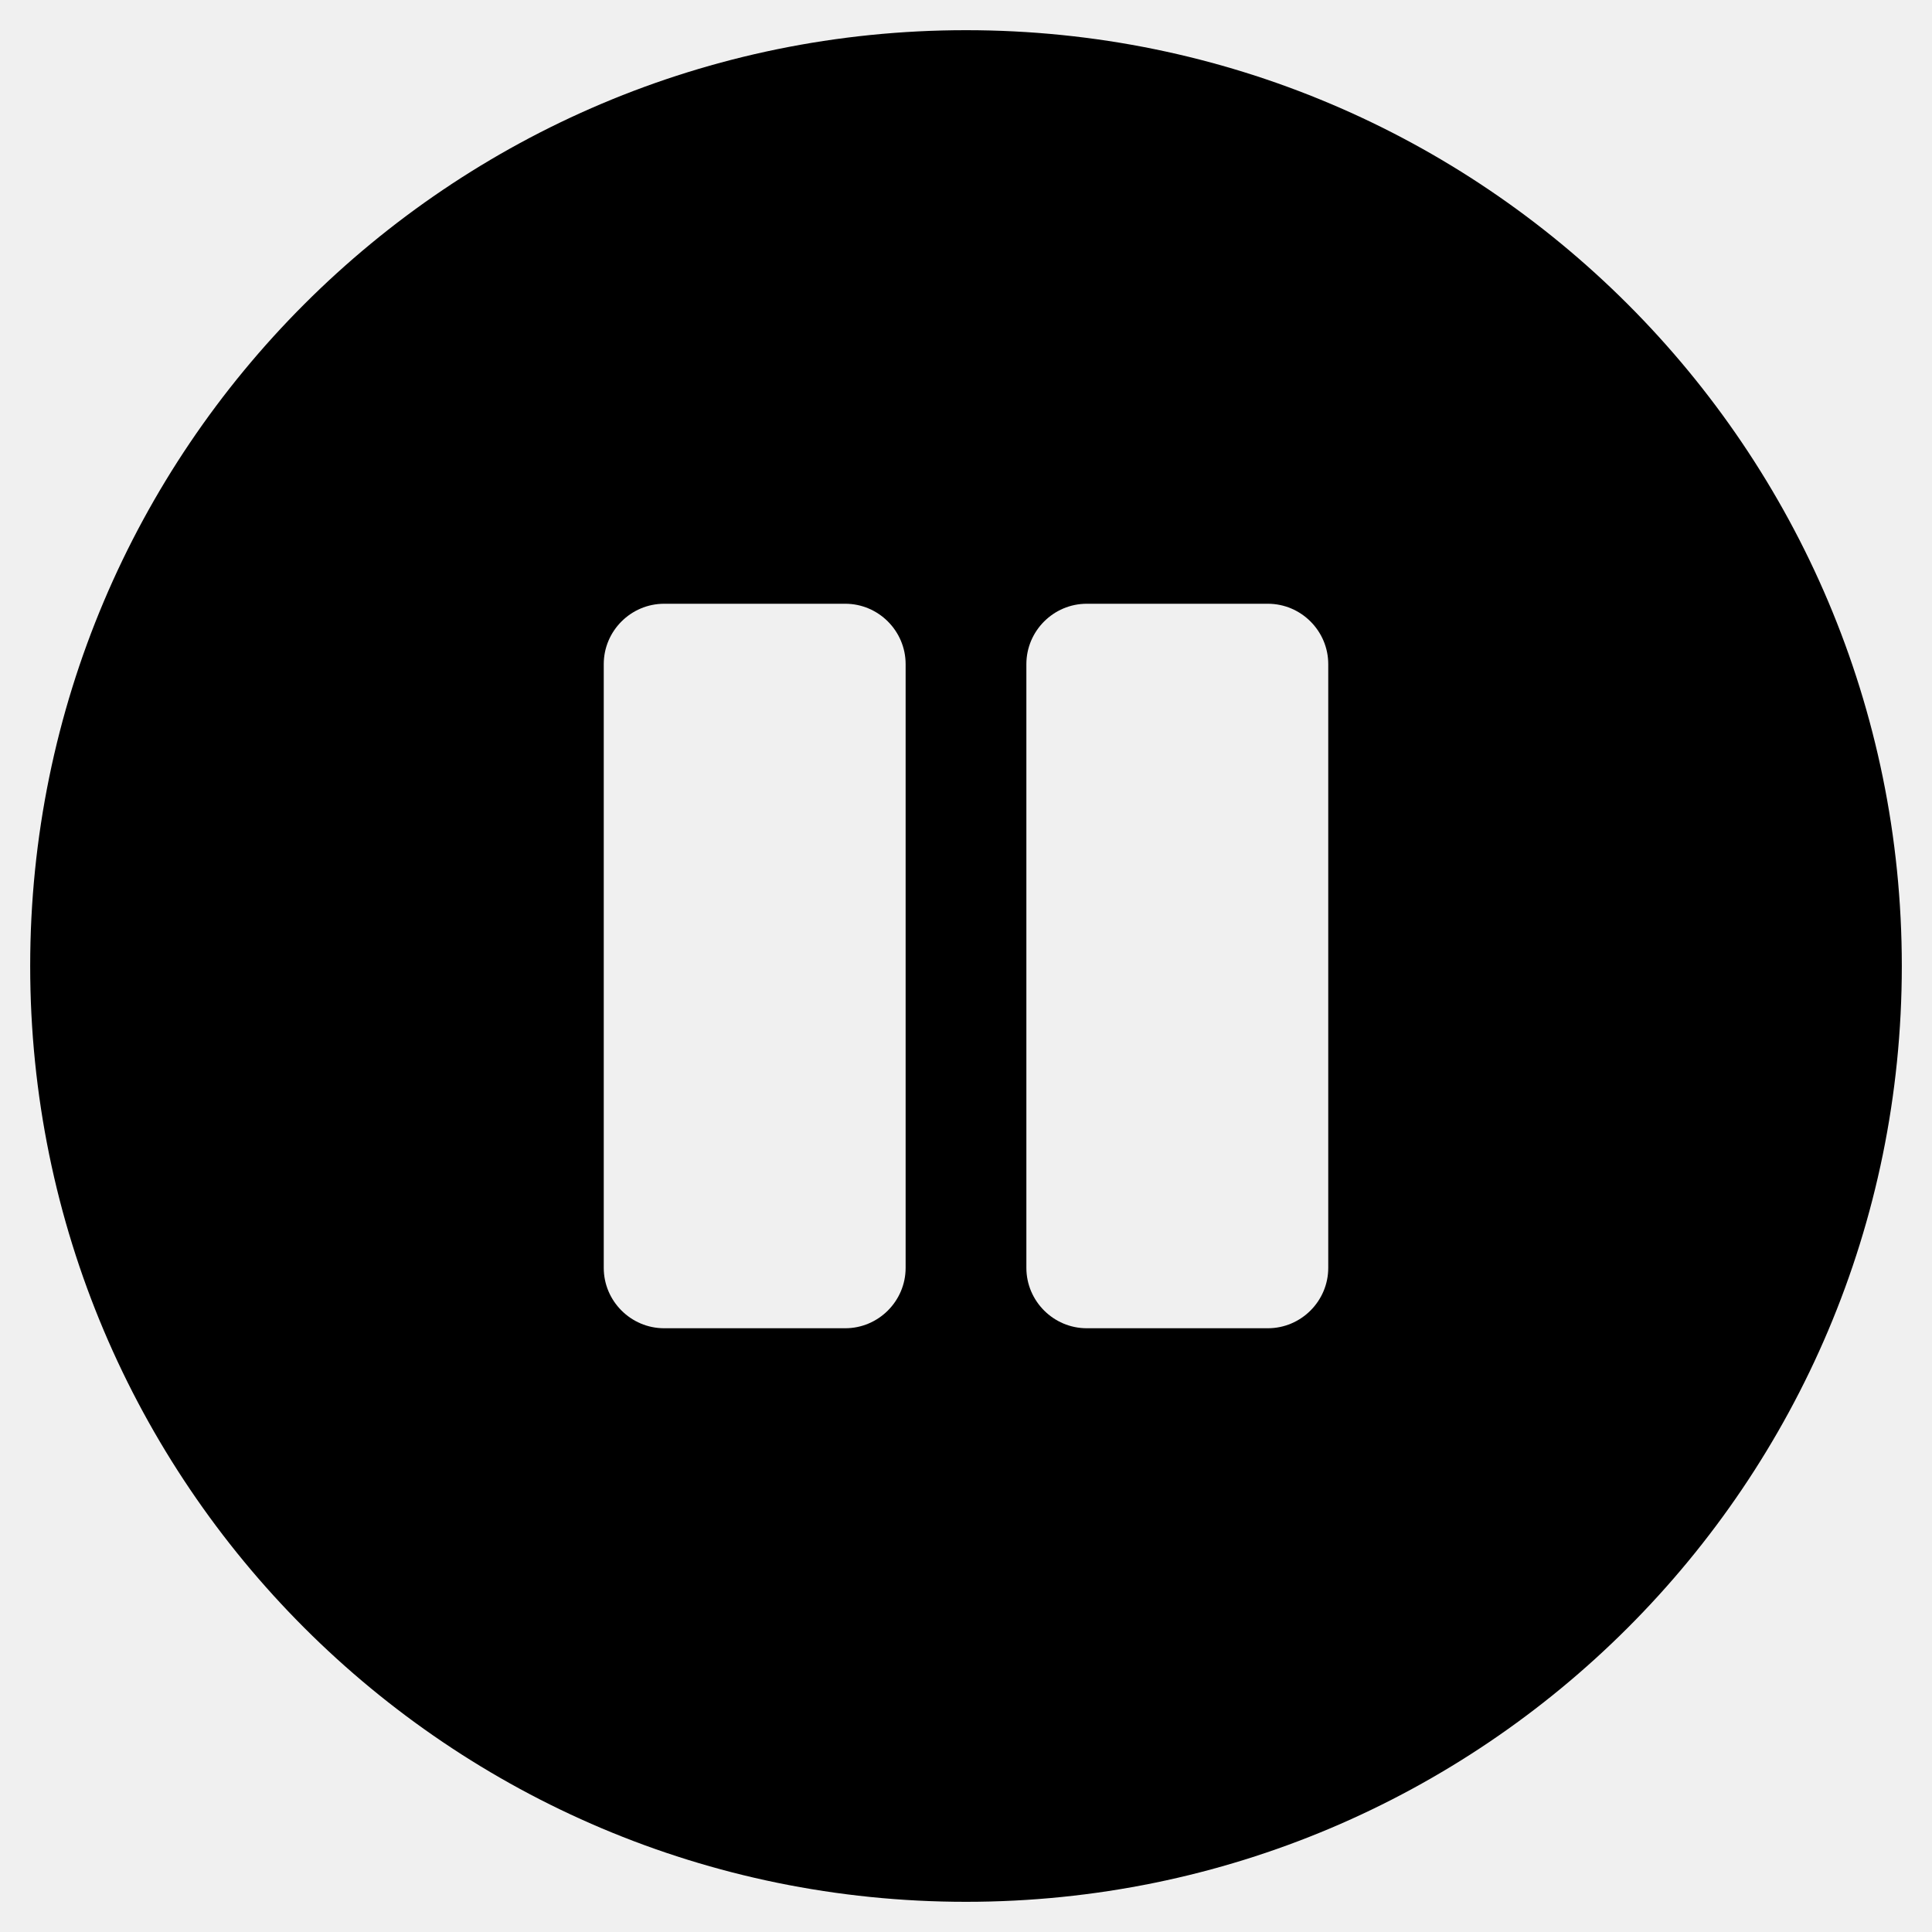
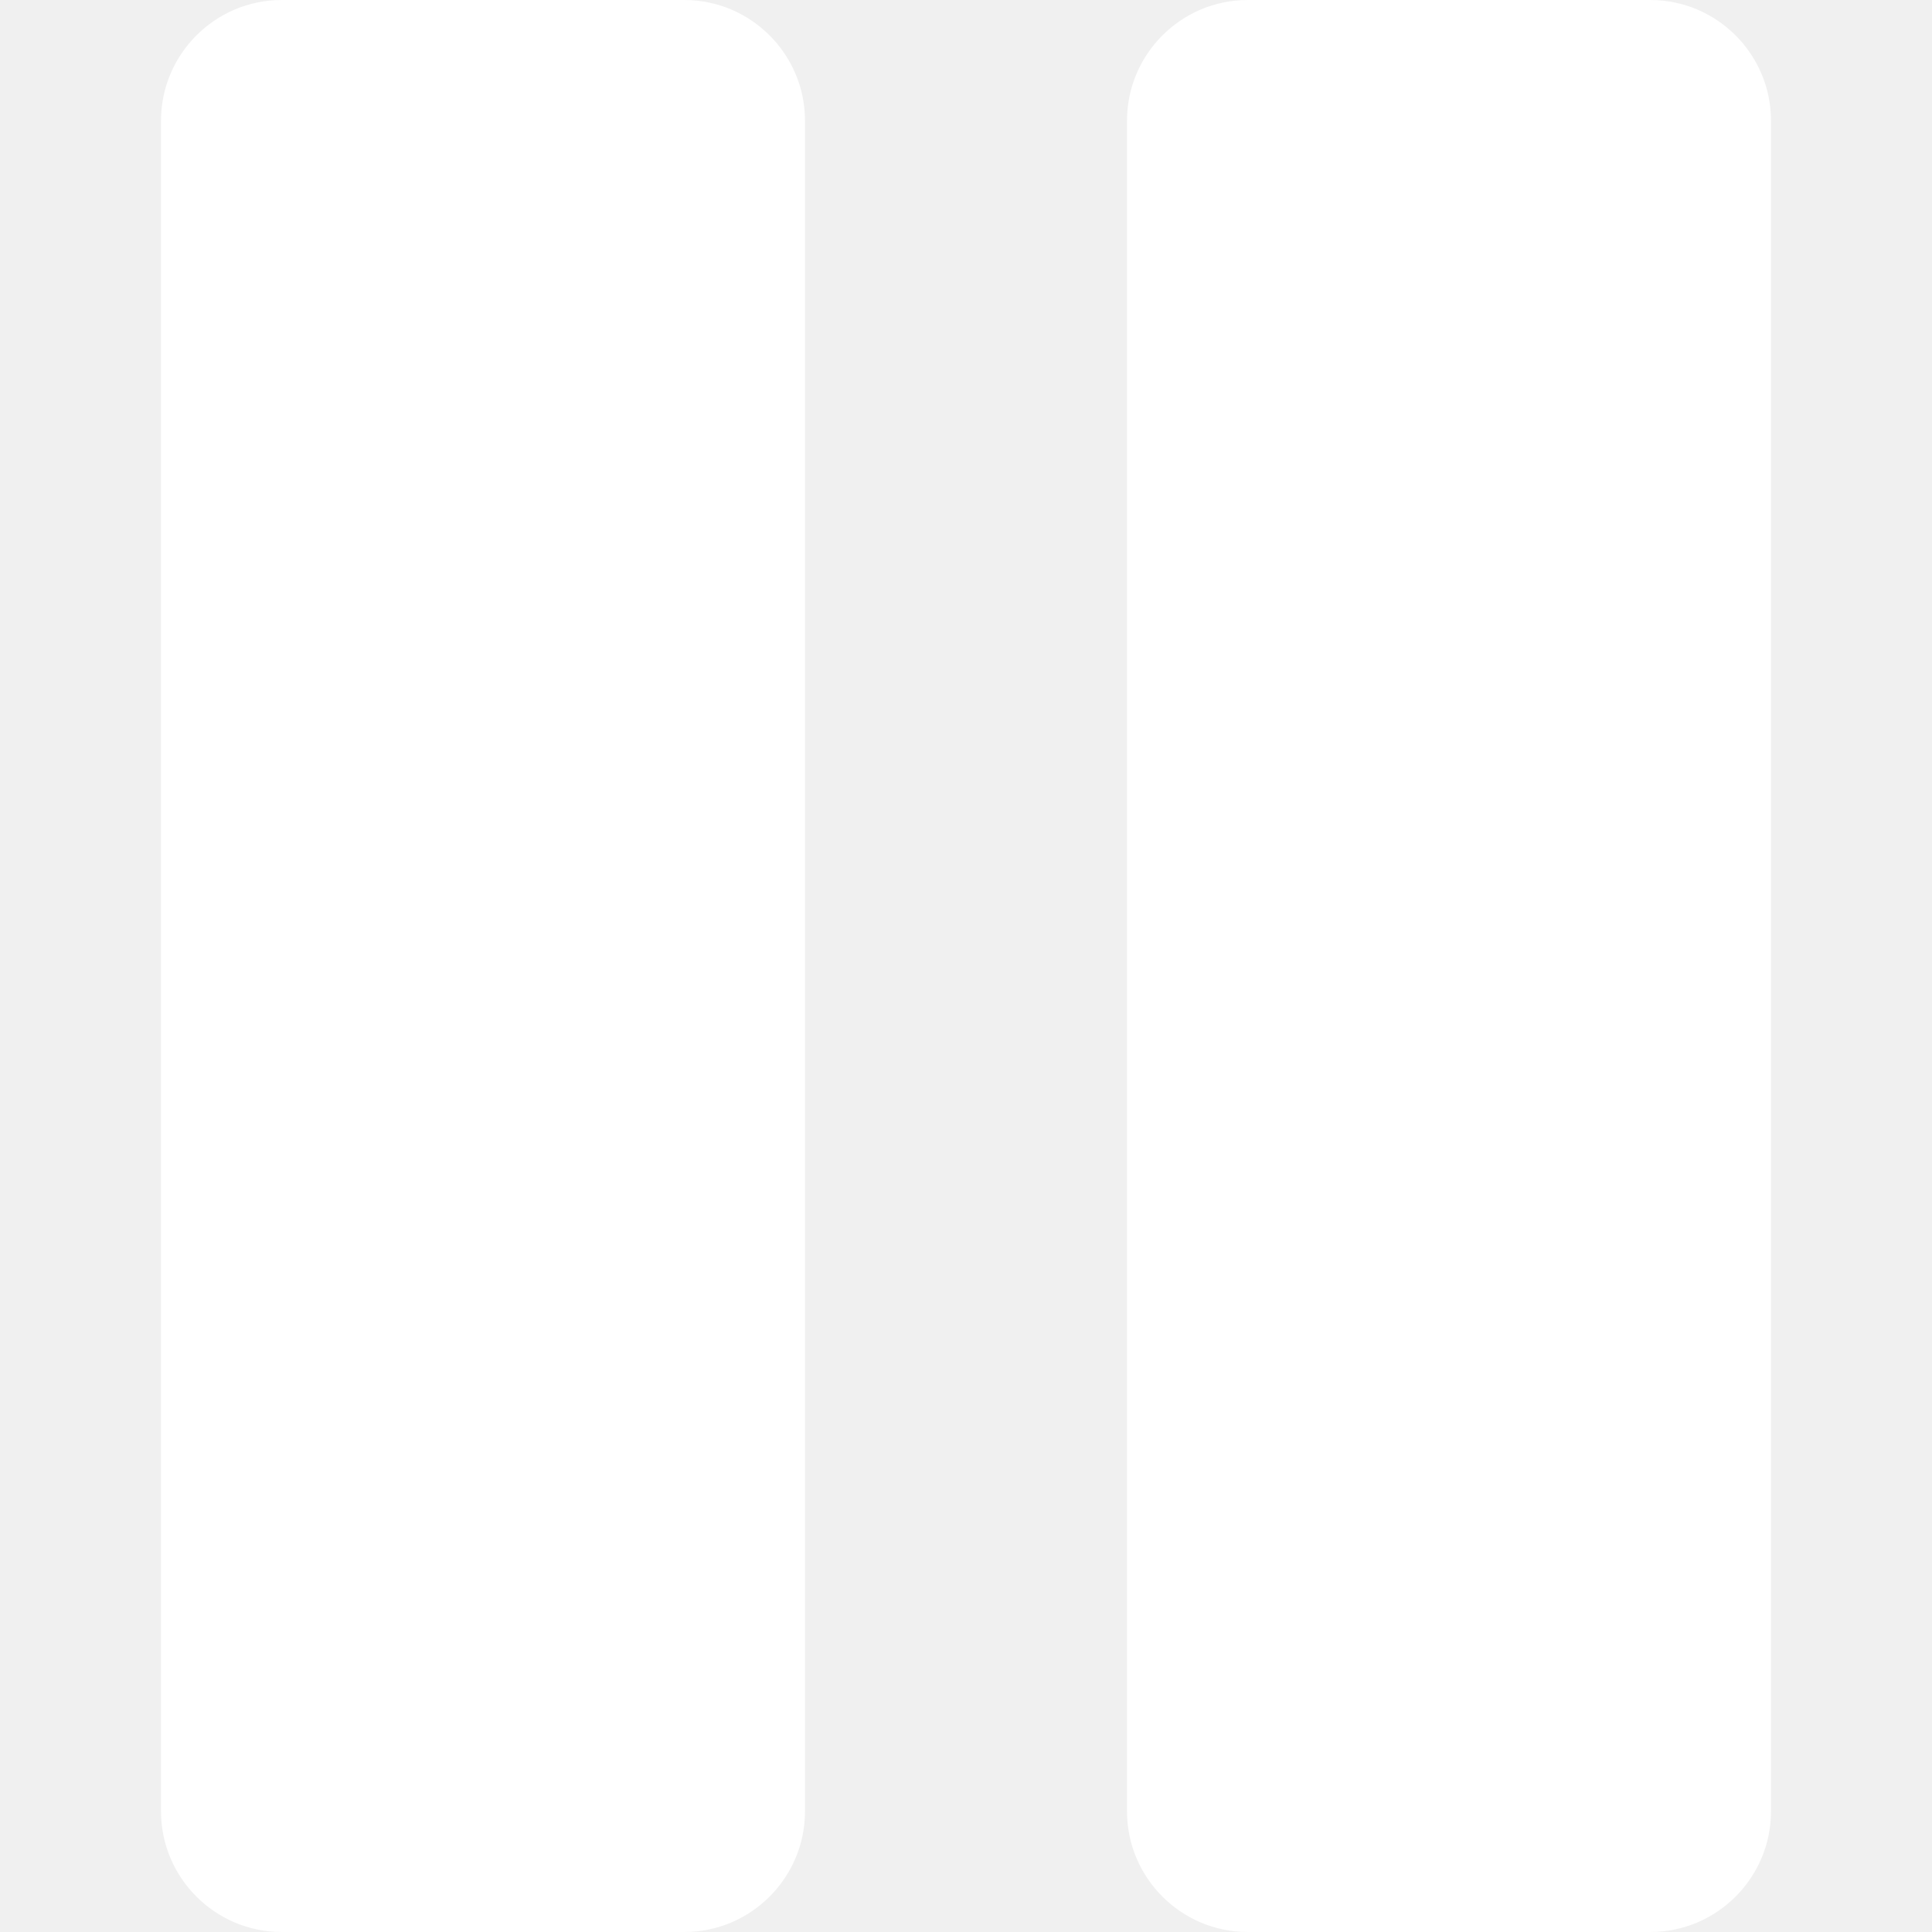
- <svg xmlns="http://www.w3.org/2000/svg" viewBox="0 0 512 512">
-   <path d="M256 8C119 8 8 119 8 256s111 248 248 248 248-111 248-248S393 8 256 8zm-16 328c0 8.8-7.2 16-16 16h-48c-8.8 0-16-7.2-16-16V176c0-8.8 7.2-16 16-16h48c8.8 0 16 7.2 16 16v160zm112 0c0 8.8-7.2 16-16 16h-48c-8.8 0-16-7.2-16-16V176c0-8.8 7.2-16 16-16h48c8.8 0 16 7.2 16 16v160z" />
+ <svg xmlns="http://www.w3.org/2000/svg" version="1.1" id="Capa_1" x="0px" y="0px" viewBox="0 0 512 512" style="enable-background:new 0 0 512 512; fill:white;" xml:space="preserve">
+   <g>
+     <path d="M181.333,0H74.667c-17.643,0-32,14.357-32,32v448c0,17.643,14.357,32,32,32h106.667c17.643,0,32-14.357,32-32V32    C213.333,14.357,198.976,0,181.333,0z" />
+   </g>
+   <g>
+     <path d="M437.333,0H330.667c-17.643,0-32,14.357-32,32v448c0,17.643,14.357,32,32,32h106.667c17.643,0,32-14.357,32-32V32    C469.333,14.357,454.976,0,437.333,0z" />
+   </g>
</svg>
